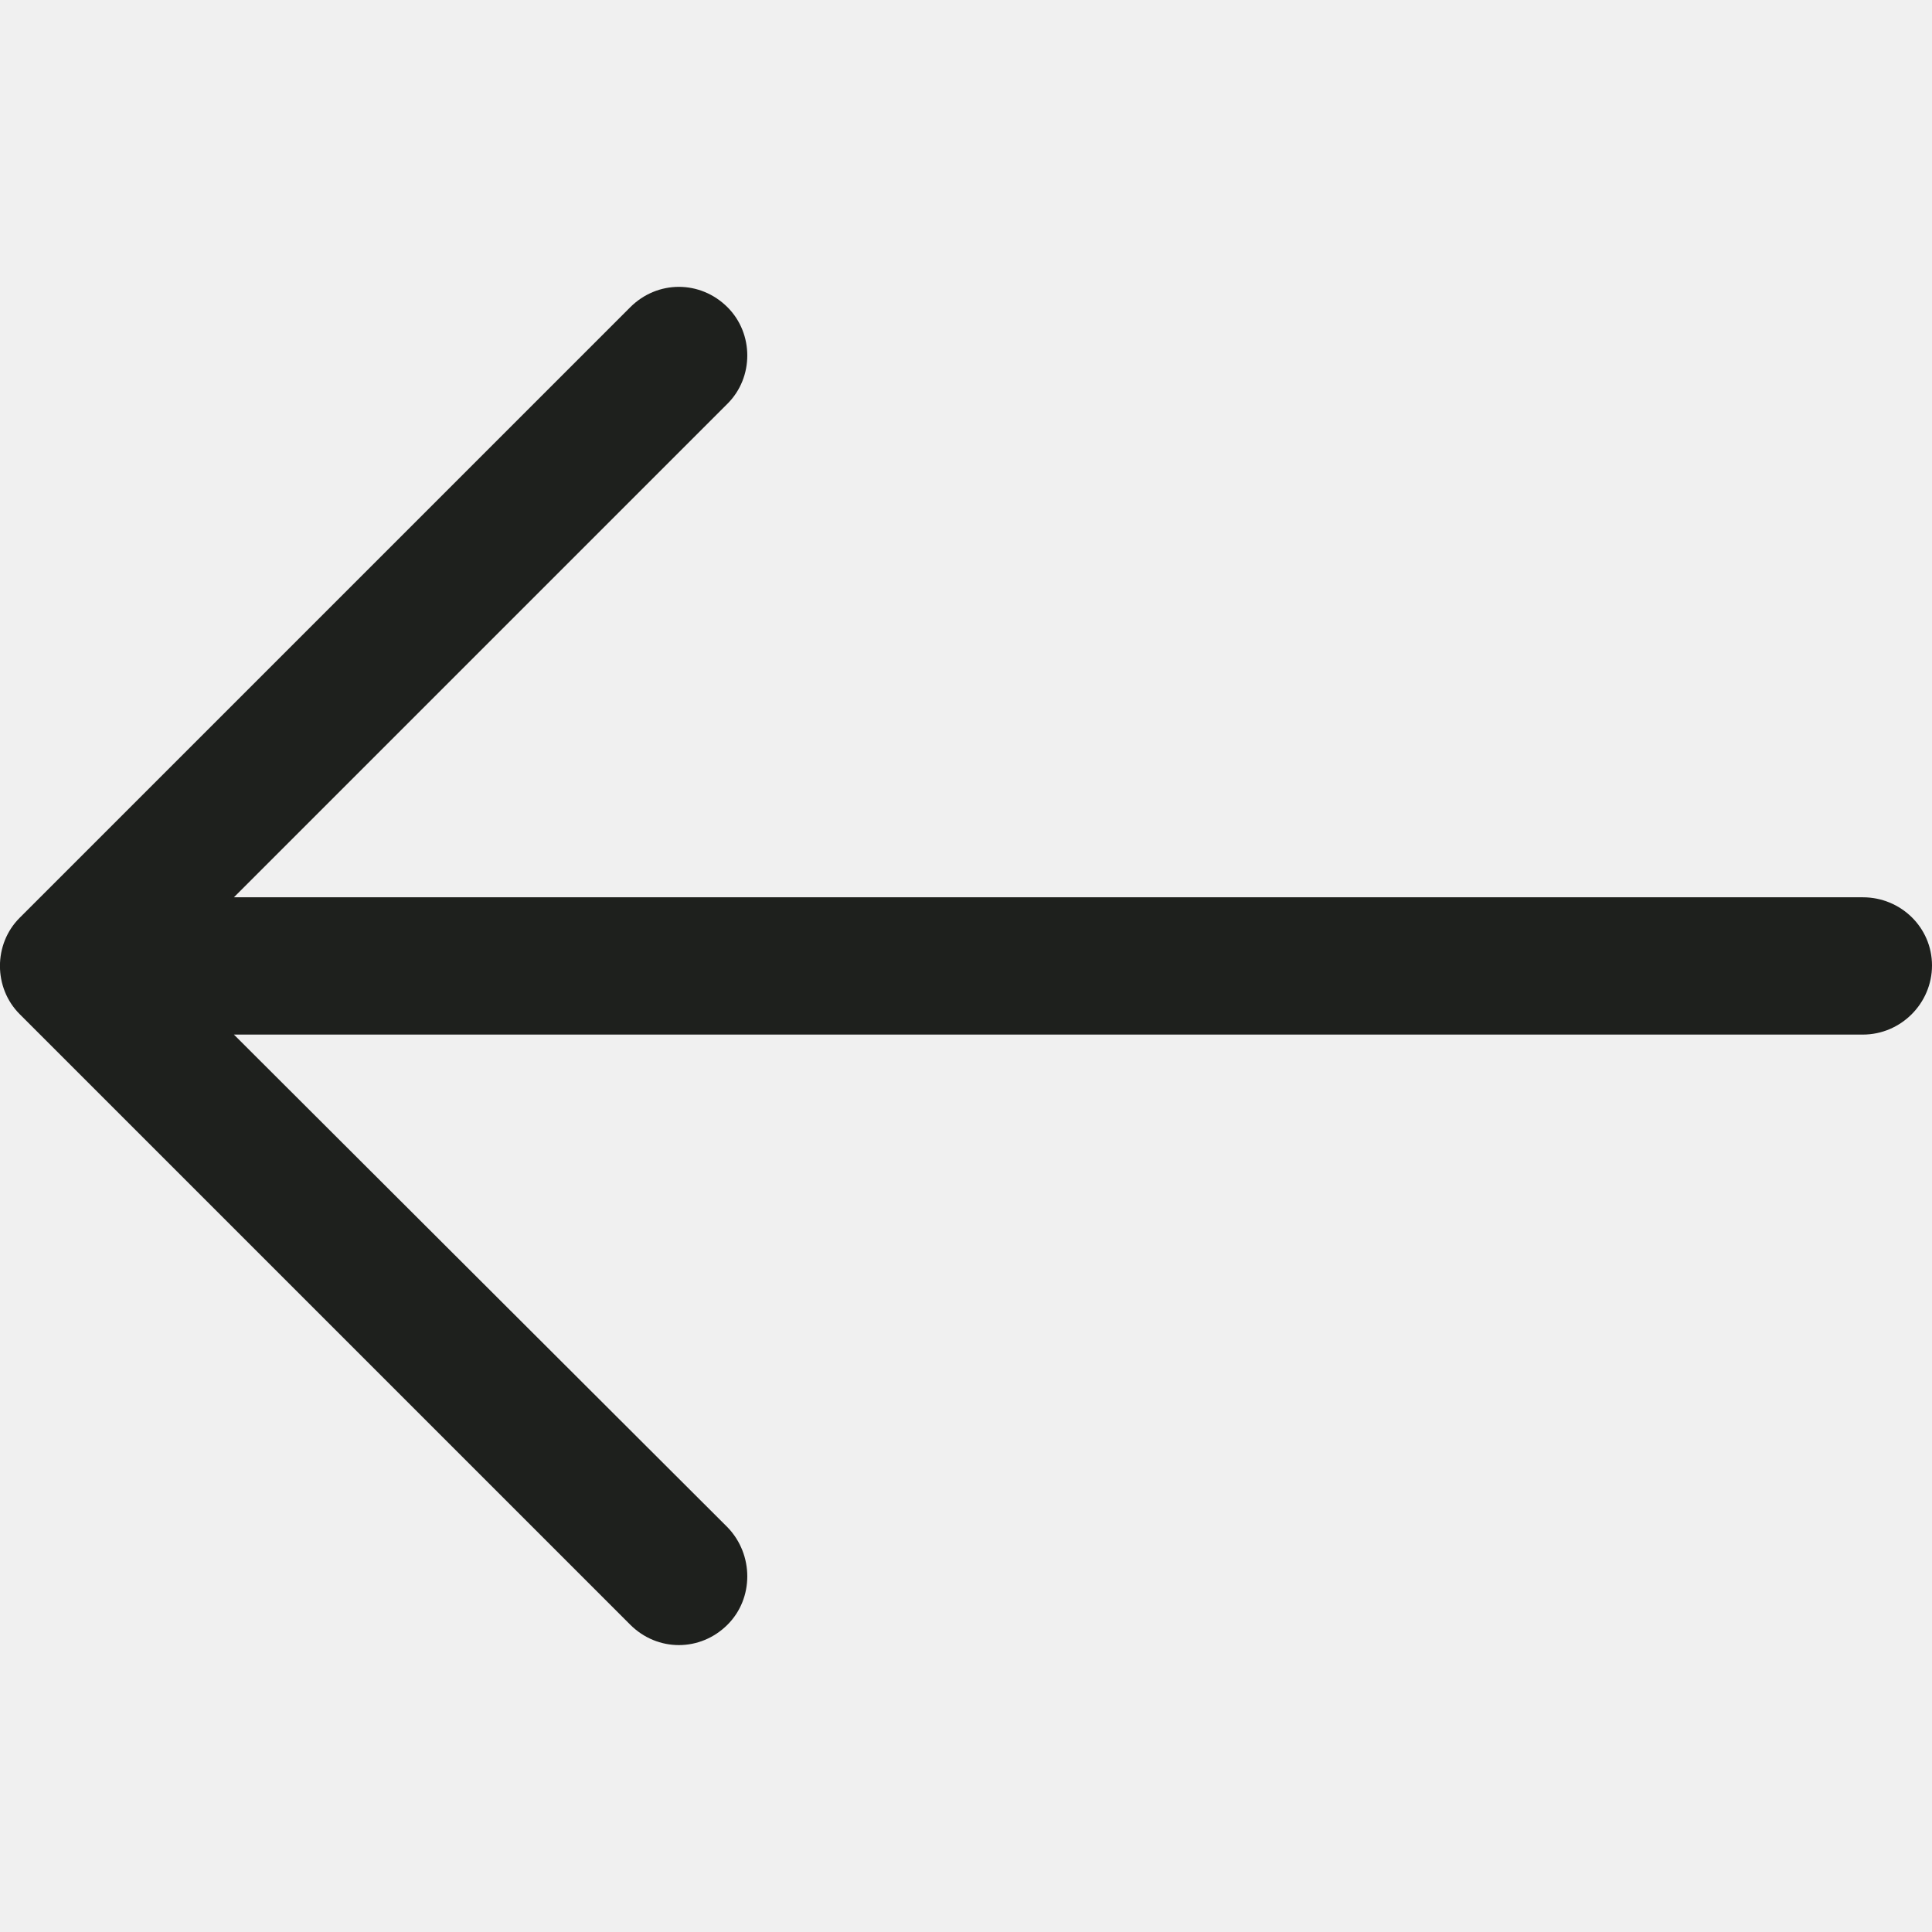
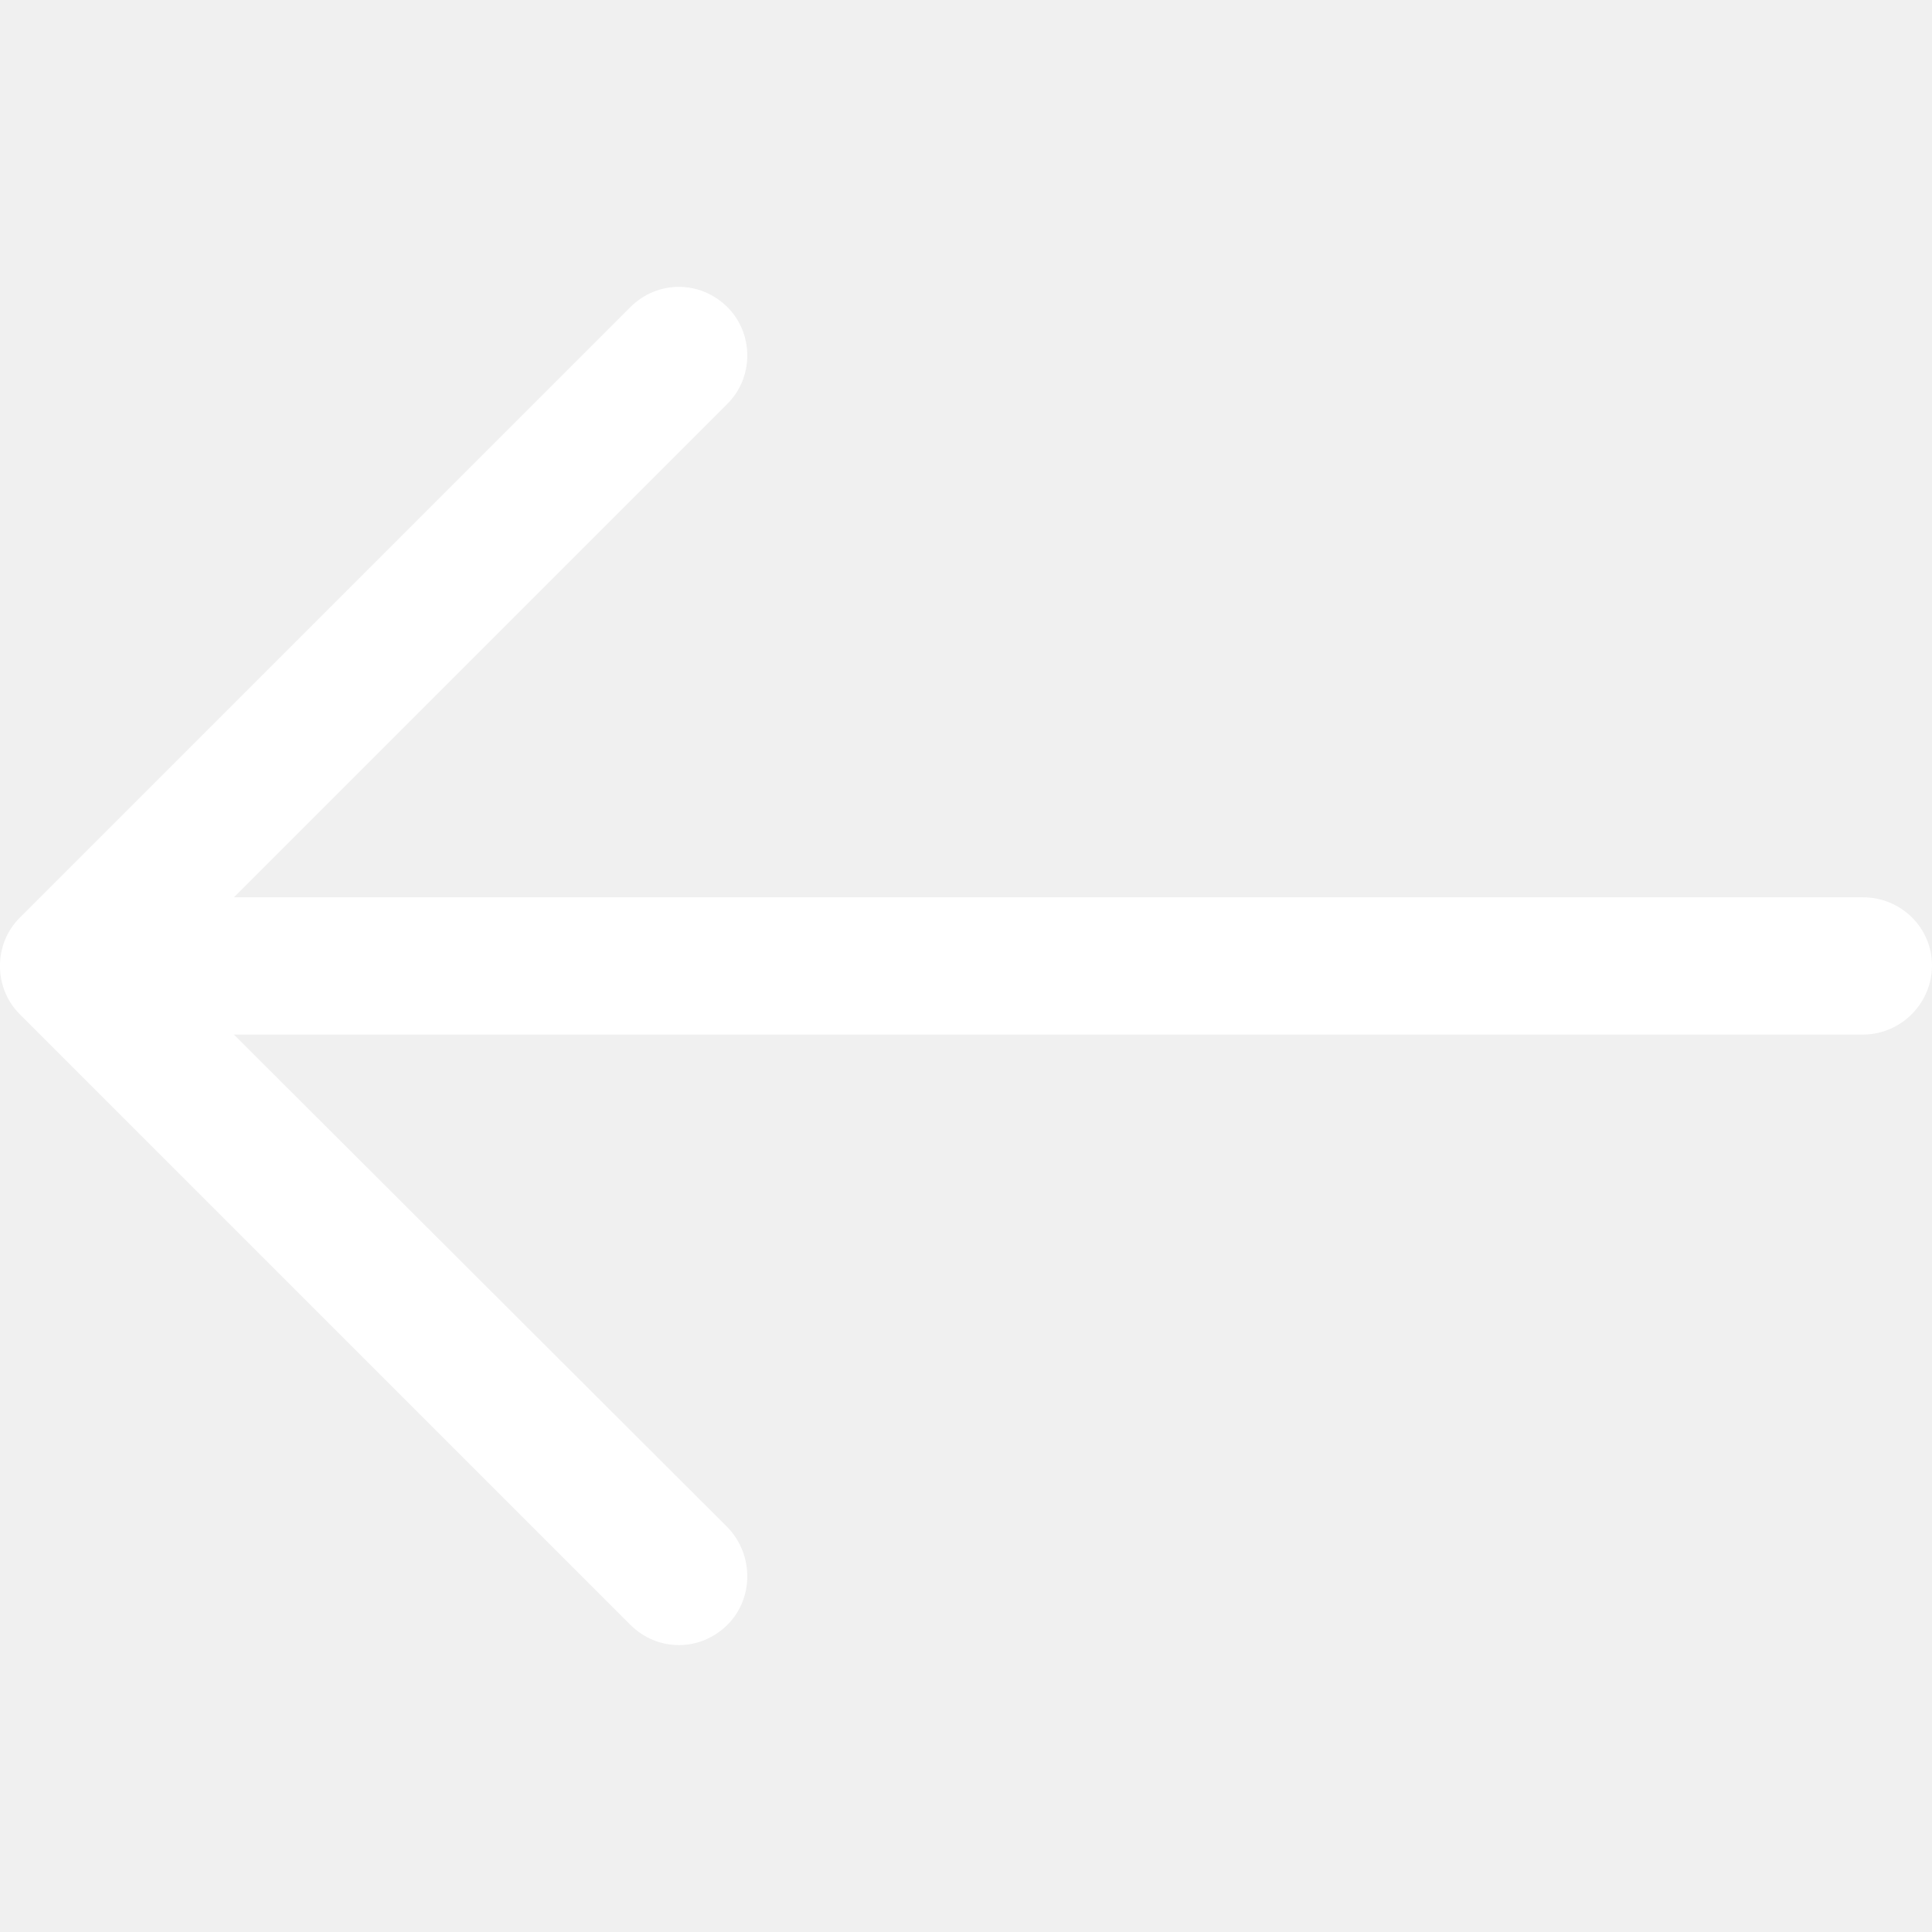
<svg xmlns="http://www.w3.org/2000/svg" version="1.1" id="Capa_1" x="0px" y="0px" viewBox="0 0 31.494 31.494" style="enable-background:new 0 0 31.494 31.494;" xml:space="preserve">
-   <path style="fill:#1E201D;" d="M10.273,5.009c0.444-0.444,1.143-0.444,1.587,0c0.429,0.429,0.429,1.143,0,1.571l-8.047,8.047h26.554  c0.619,0,1.127,0.492,1.127,1.111c0,0.619-0.508,1.127-1.127,1.127H3.813l8.047,8.032c0.429,0.444,0.429,1.159,0,1.587  c-0.444,0.444-1.143,0.444-1.587,0l-9.952-9.952c-0.429-0.429-0.429-1.143,0-1.571L10.273,5.009z" />
+   <path style="fill:#ffffff;" d="M10.273,5.009c0.444-0.444,1.143-0.444,1.587,0c0.429,0.429,0.429,1.143,0,1.571l-8.047,8.047h26.554  c0.619,0,1.127,0.492,1.127,1.111c0,0.619-0.508,1.127-1.127,1.127H3.813l8.047,8.032c0.429,0.444,0.429,1.159,0,1.587  c-0.444,0.444-1.143,0.444-1.587,0l-9.952-9.952c-0.429-0.429-0.429-1.143,0-1.571L10.273,5.009z" />
  <g>
</g>
  <g>
</g>
  <g>
</g>
  <g>
</g>
  <g>
</g>
  <g>
</g>
  <g>
</g>
  <g>
</g>
  <g>
</g>
  <g>
</g>
  <g>
</g>
  <g>
</g>
  <g>
</g>
  <g>
</g>
  <g>
</g>
</svg>
